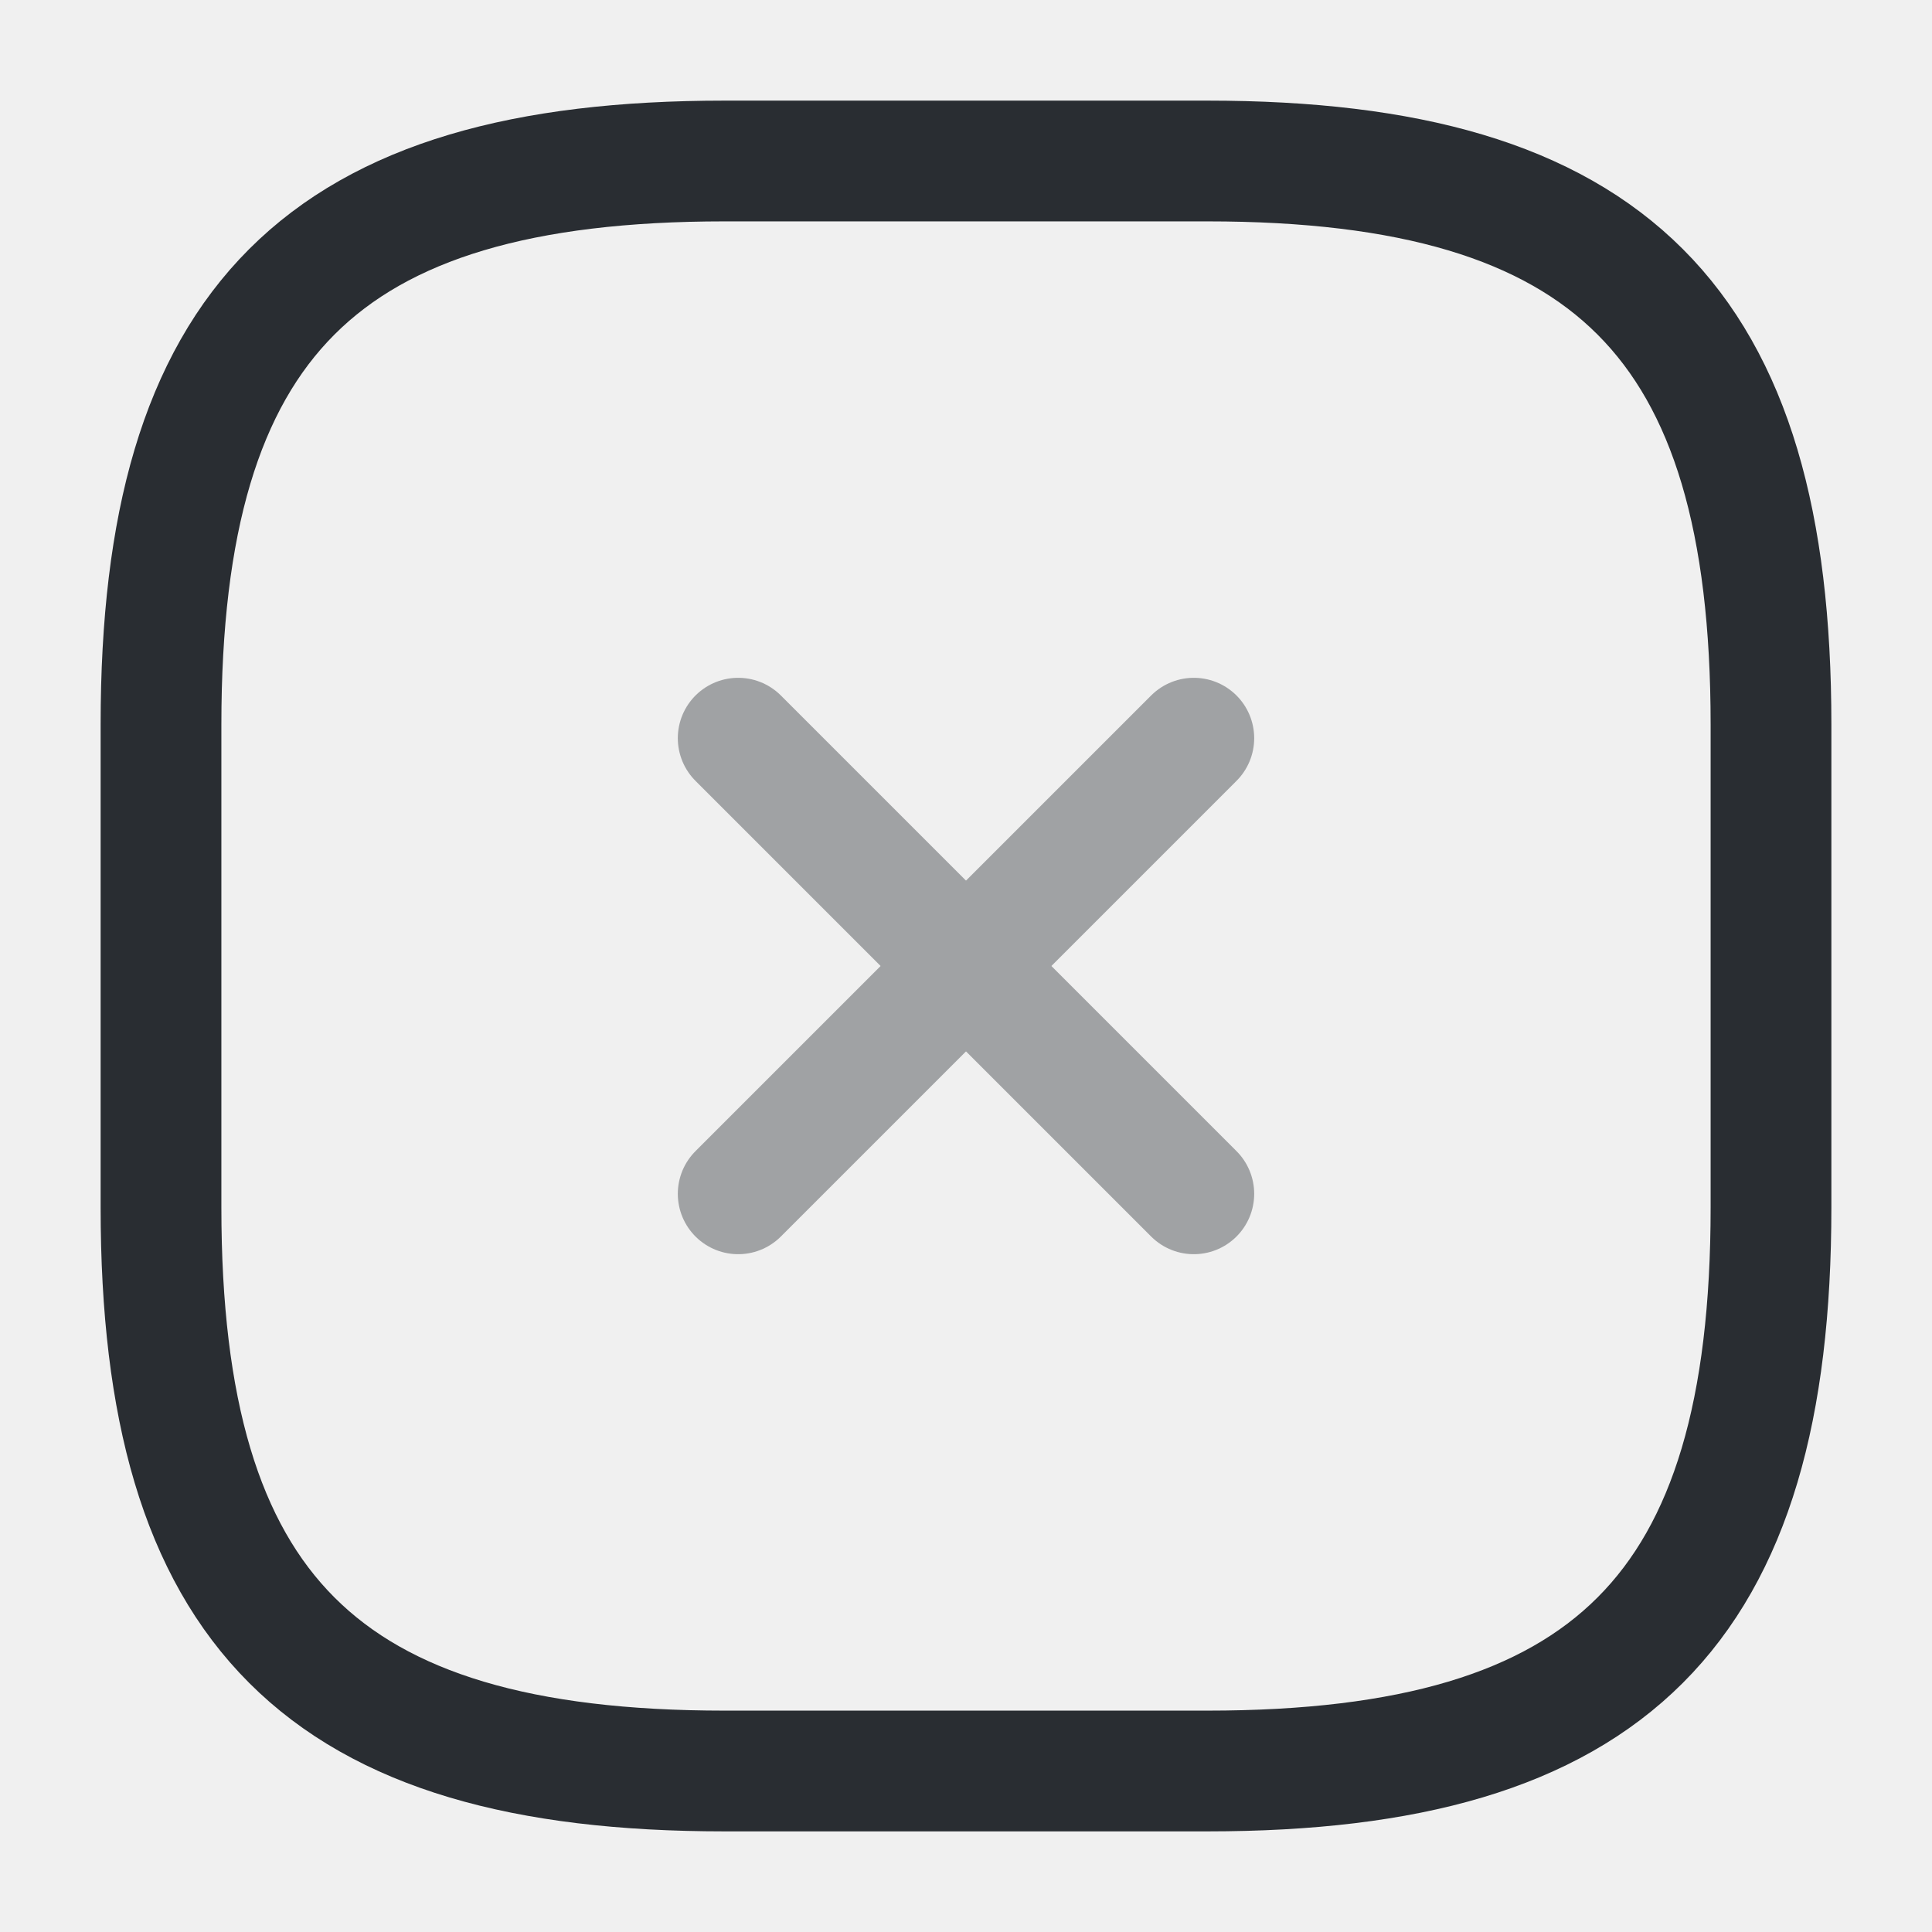
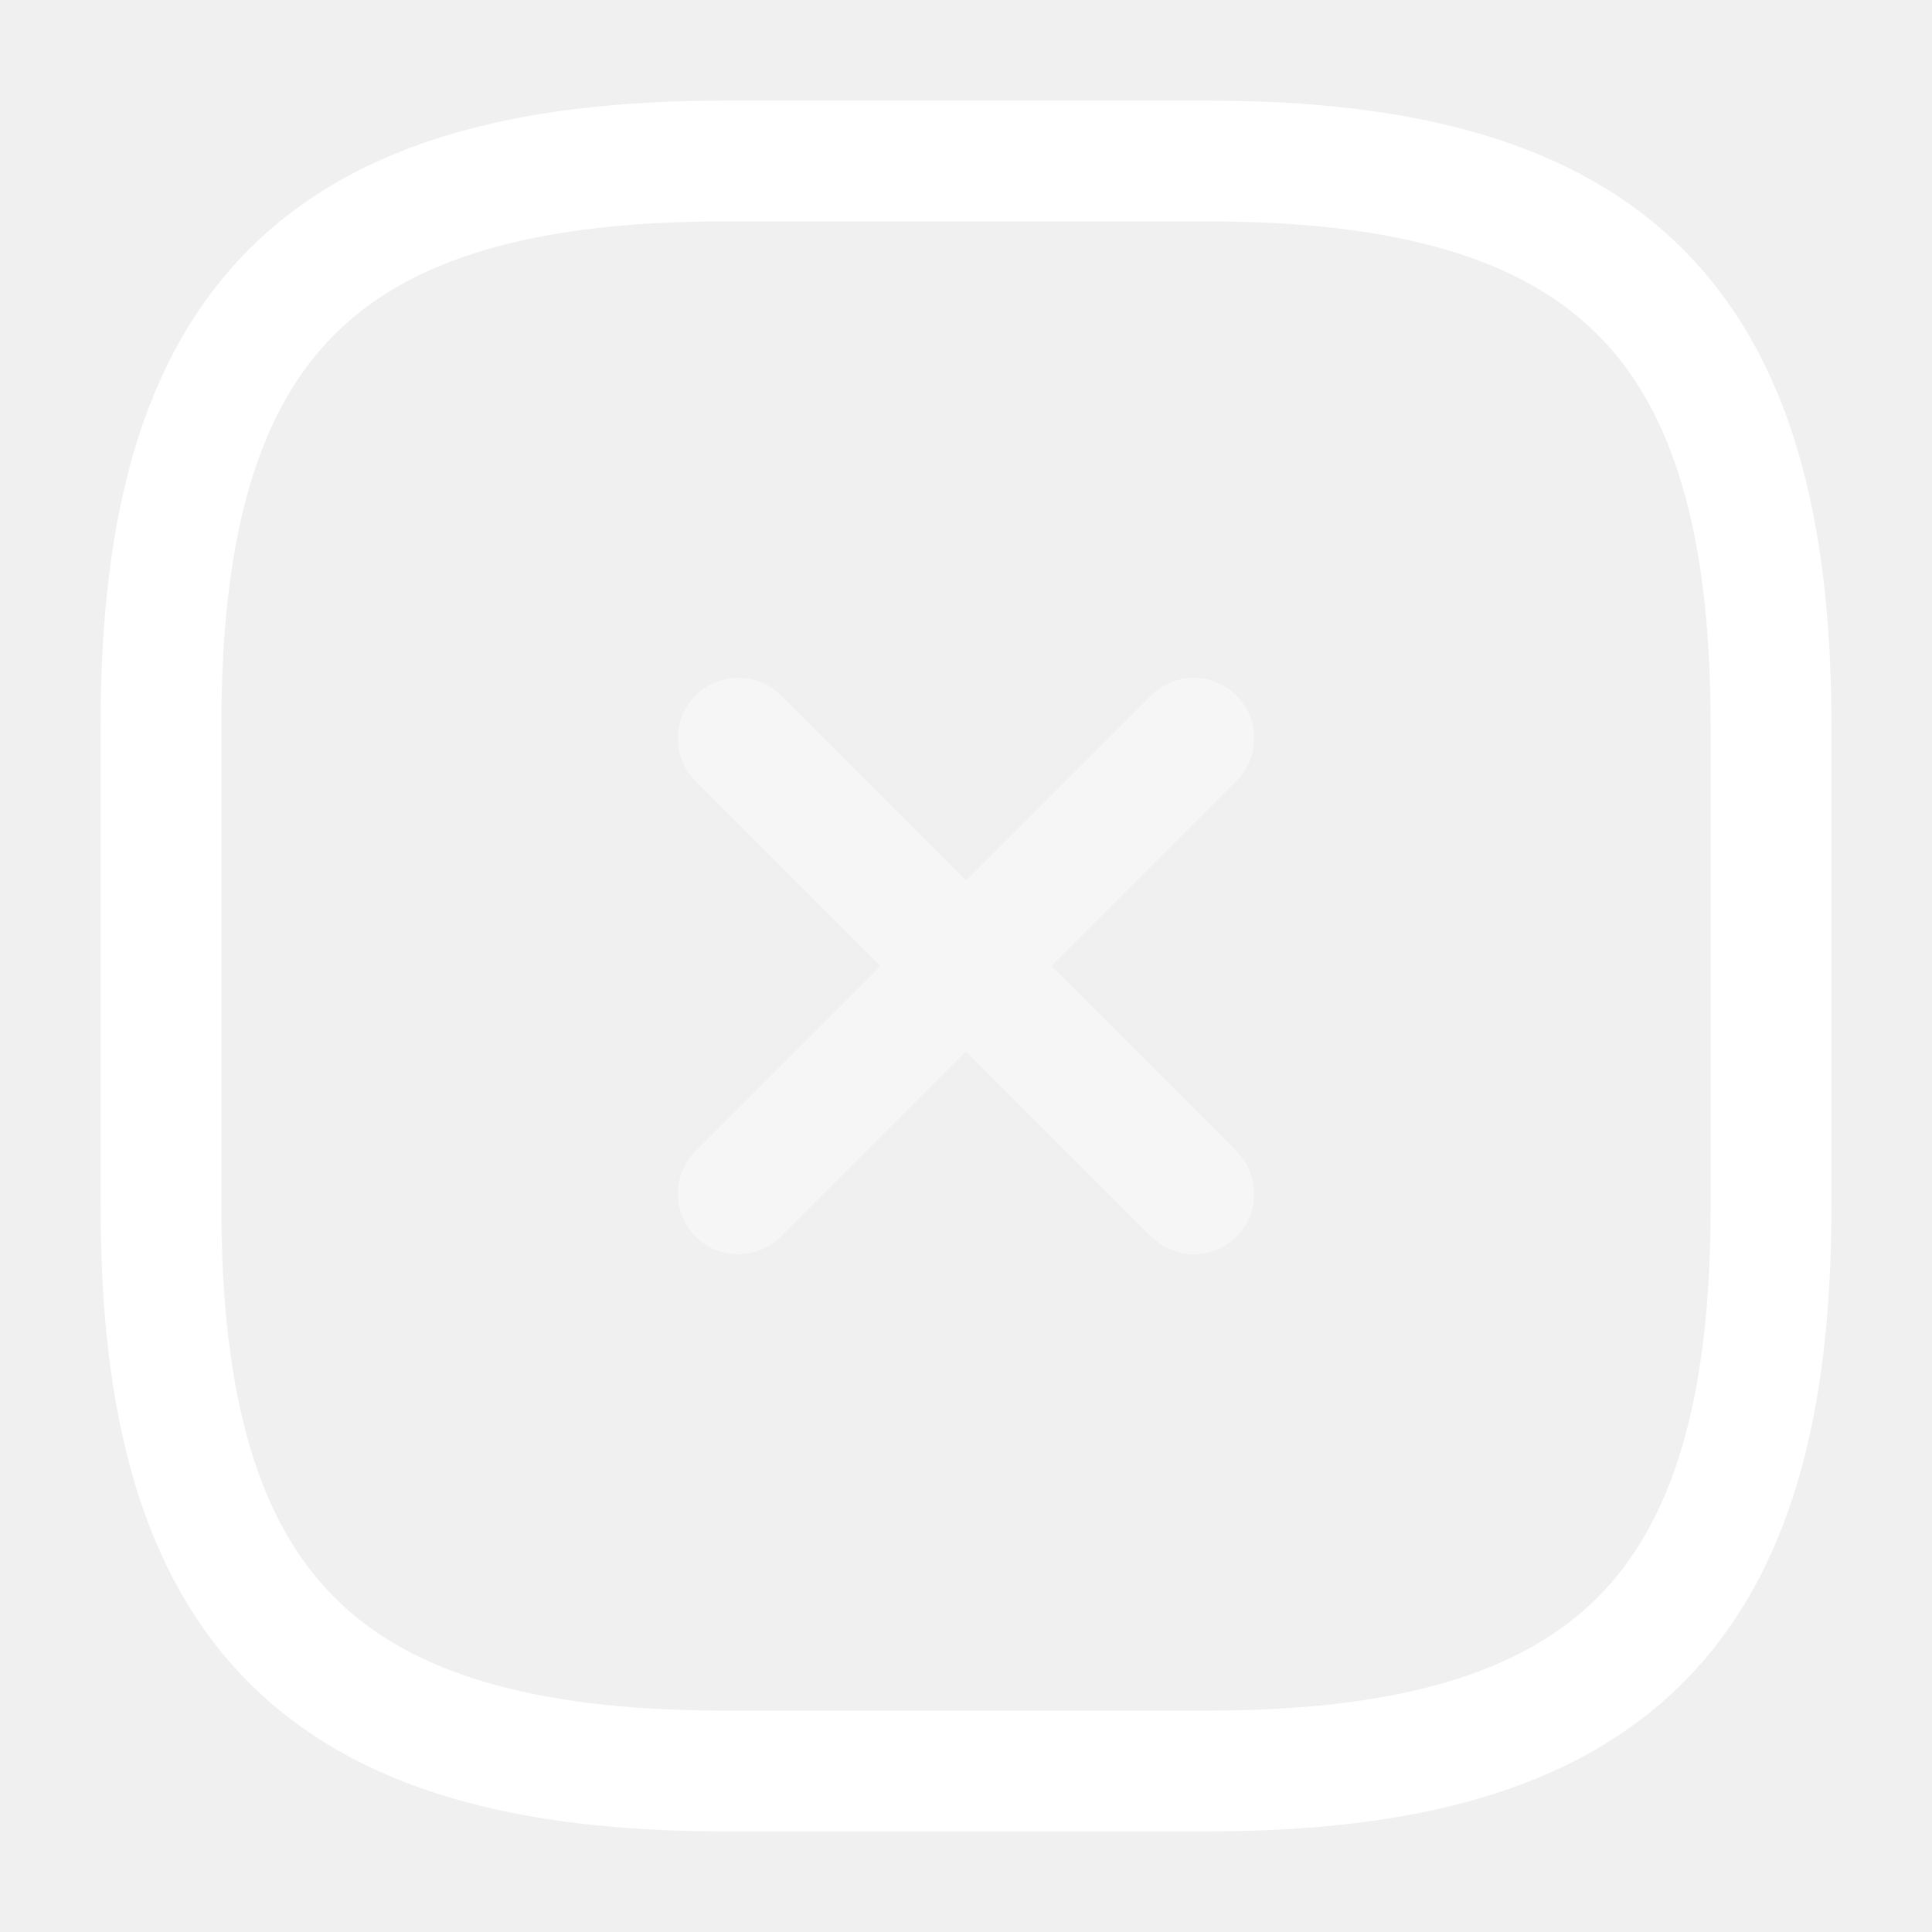
<svg xmlns="http://www.w3.org/2000/svg" width="800px" height="800px" viewBox="0 0 24 24" fill="none">
  <g opacity="0.4">
-     <path d="M9.17 14.83L14.83 9.17" stroke="#292D32" stroke-width="1.5" stroke-linecap="round" stroke-linejoin="round" />
-     <path d="M14.83 14.83L9.17 9.17" stroke="#292D32" stroke-width="1.5" stroke-linecap="round" stroke-linejoin="round" />
+     <path d="M9.17 14.83L14.83 9.17" stroke="#fff" stroke-width="1.5" stroke-linecap="round" stroke-linejoin="round" />
+     <path d="M14.83 14.83L9.17 9.17" stroke="#fff" stroke-width="1.5" stroke-linecap="round" stroke-linejoin="round" />
  </g>
-   <path d="M9 22H15C20 22 22 20 22 15V9C22 4 20 2 15 2H9C4 2 2 4 2 9V15C2 20 4 22 9 22Z" stroke="#292D32" stroke-width="1.5" stroke-linecap="round" stroke-linejoin="round" />
+   <path d="M9 22H15C20 22 22 20 22 15V9C22 4 20 2 15 2H9C4 2 2 4 2 9V15C2 20 4 22 9 22Z" stroke="#fff" stroke-width="1.5" stroke-linecap="round" stroke-linejoin="round" />
</svg>
